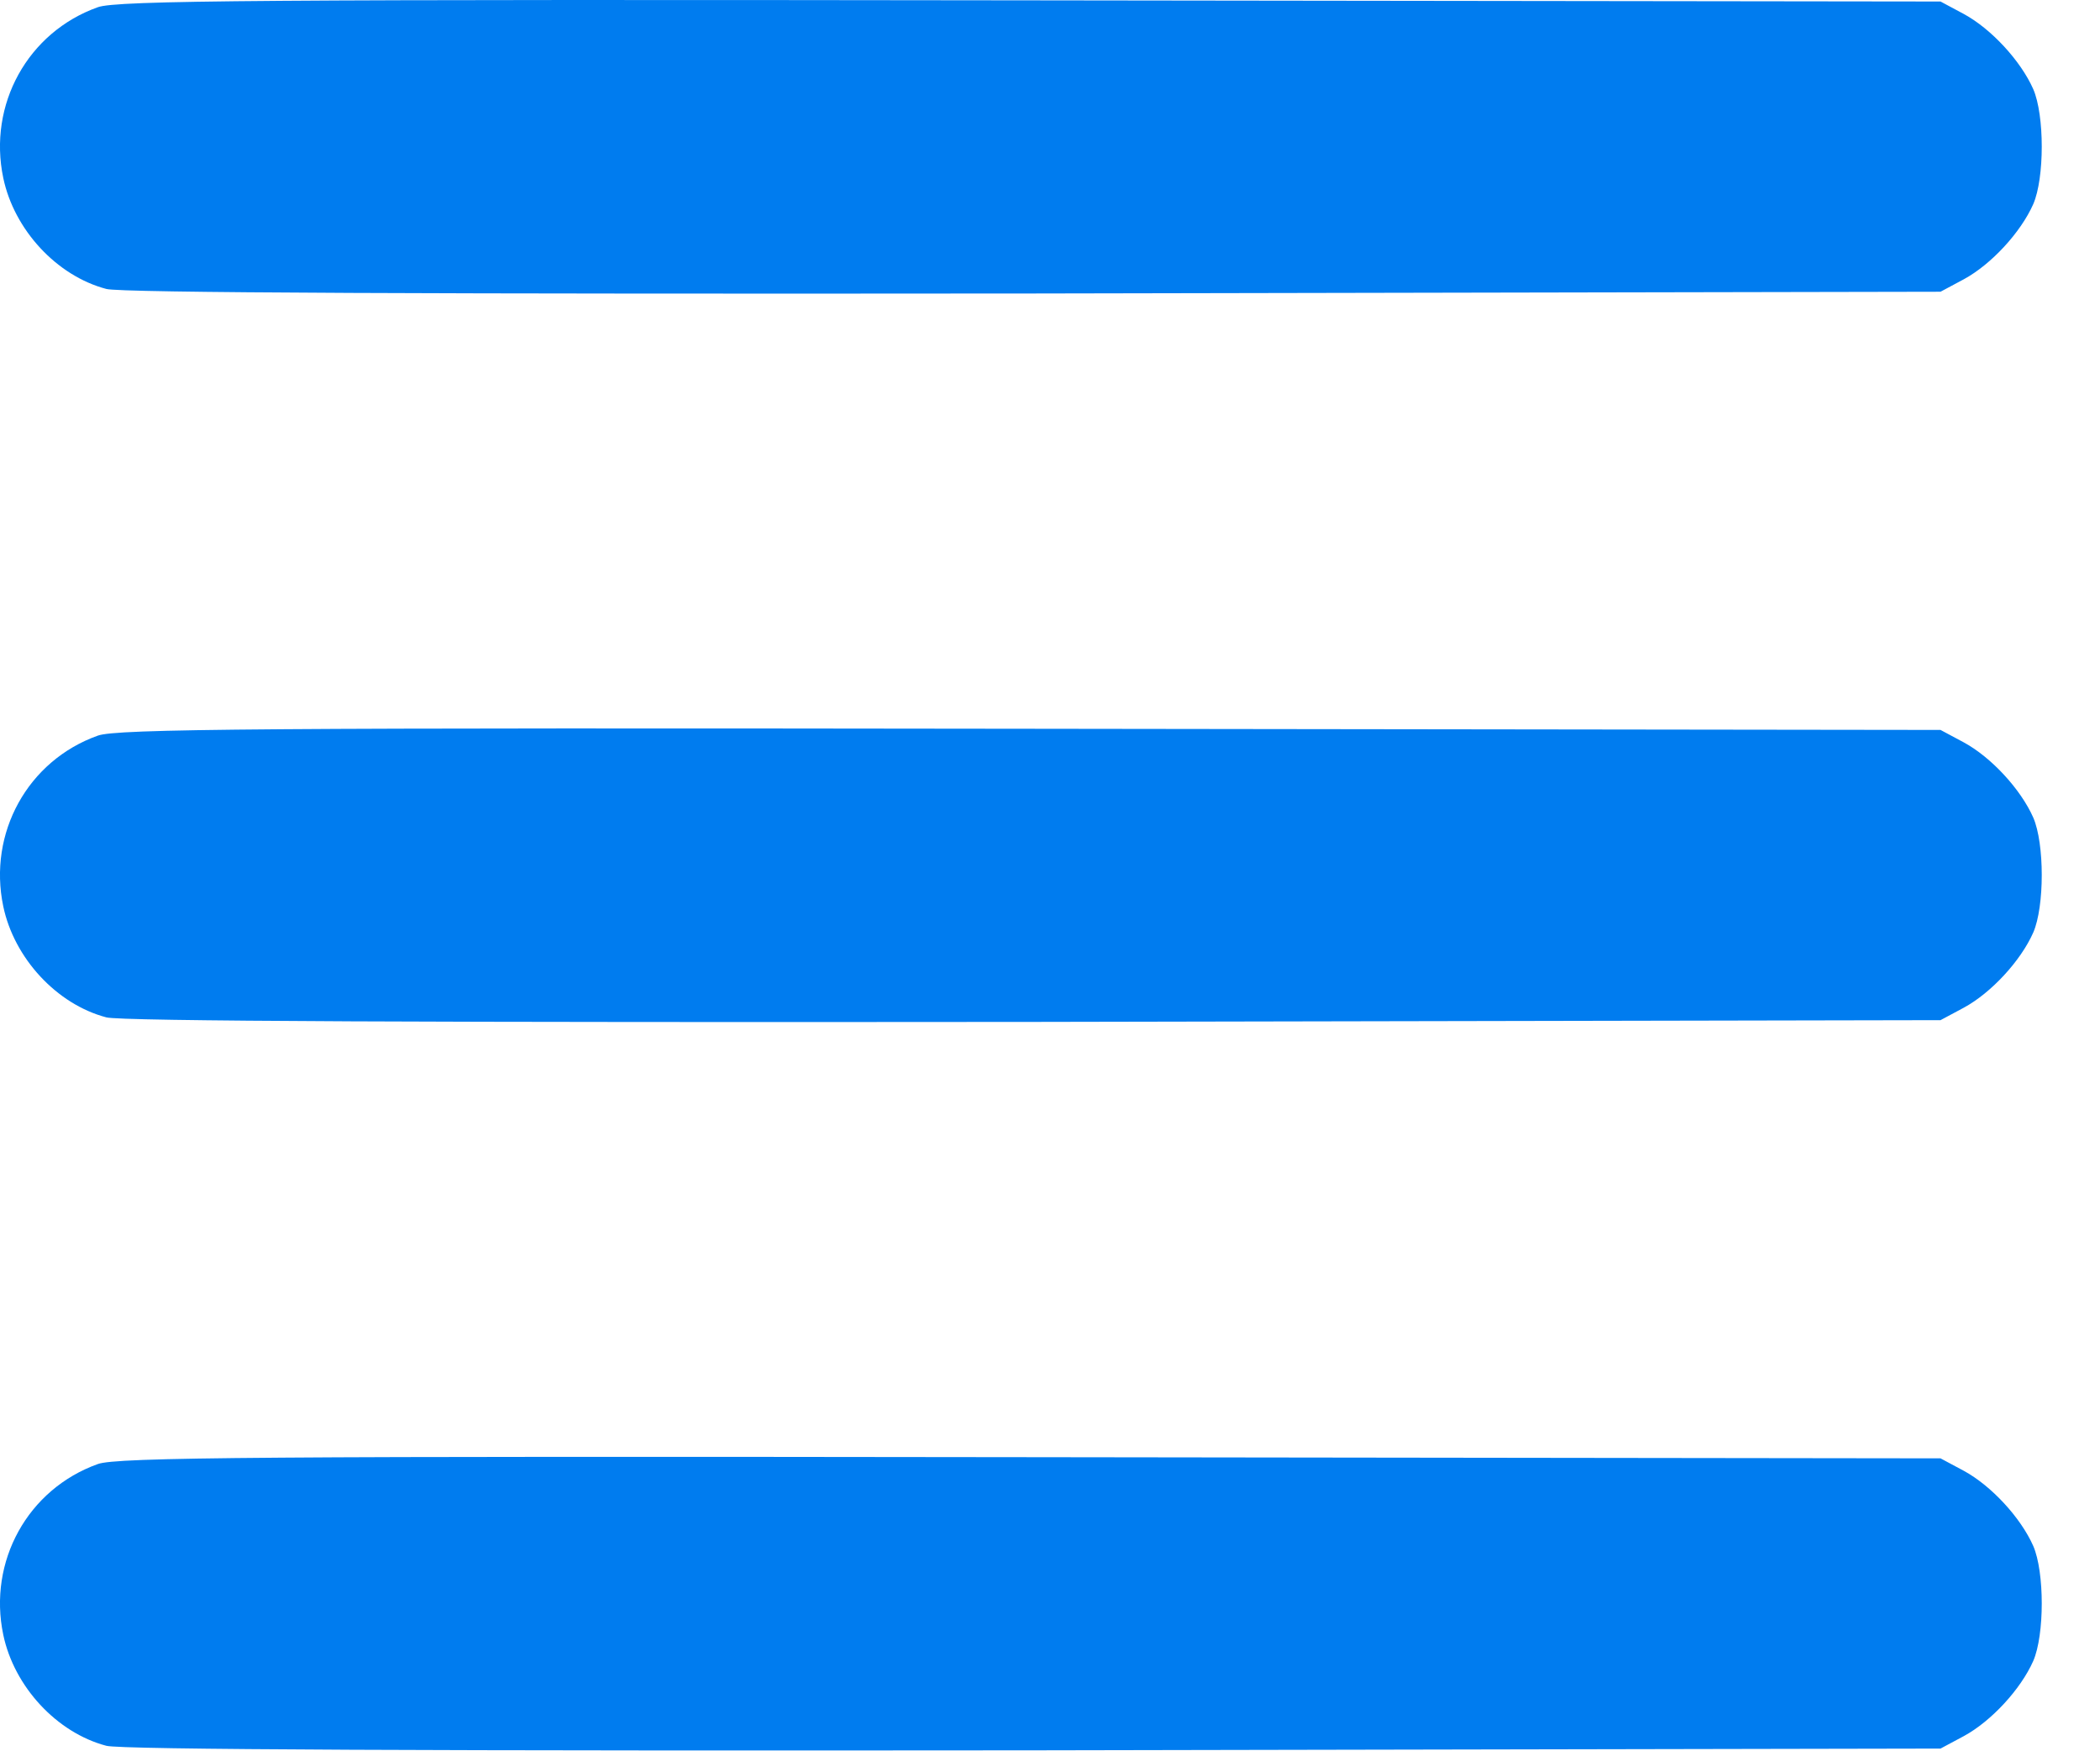
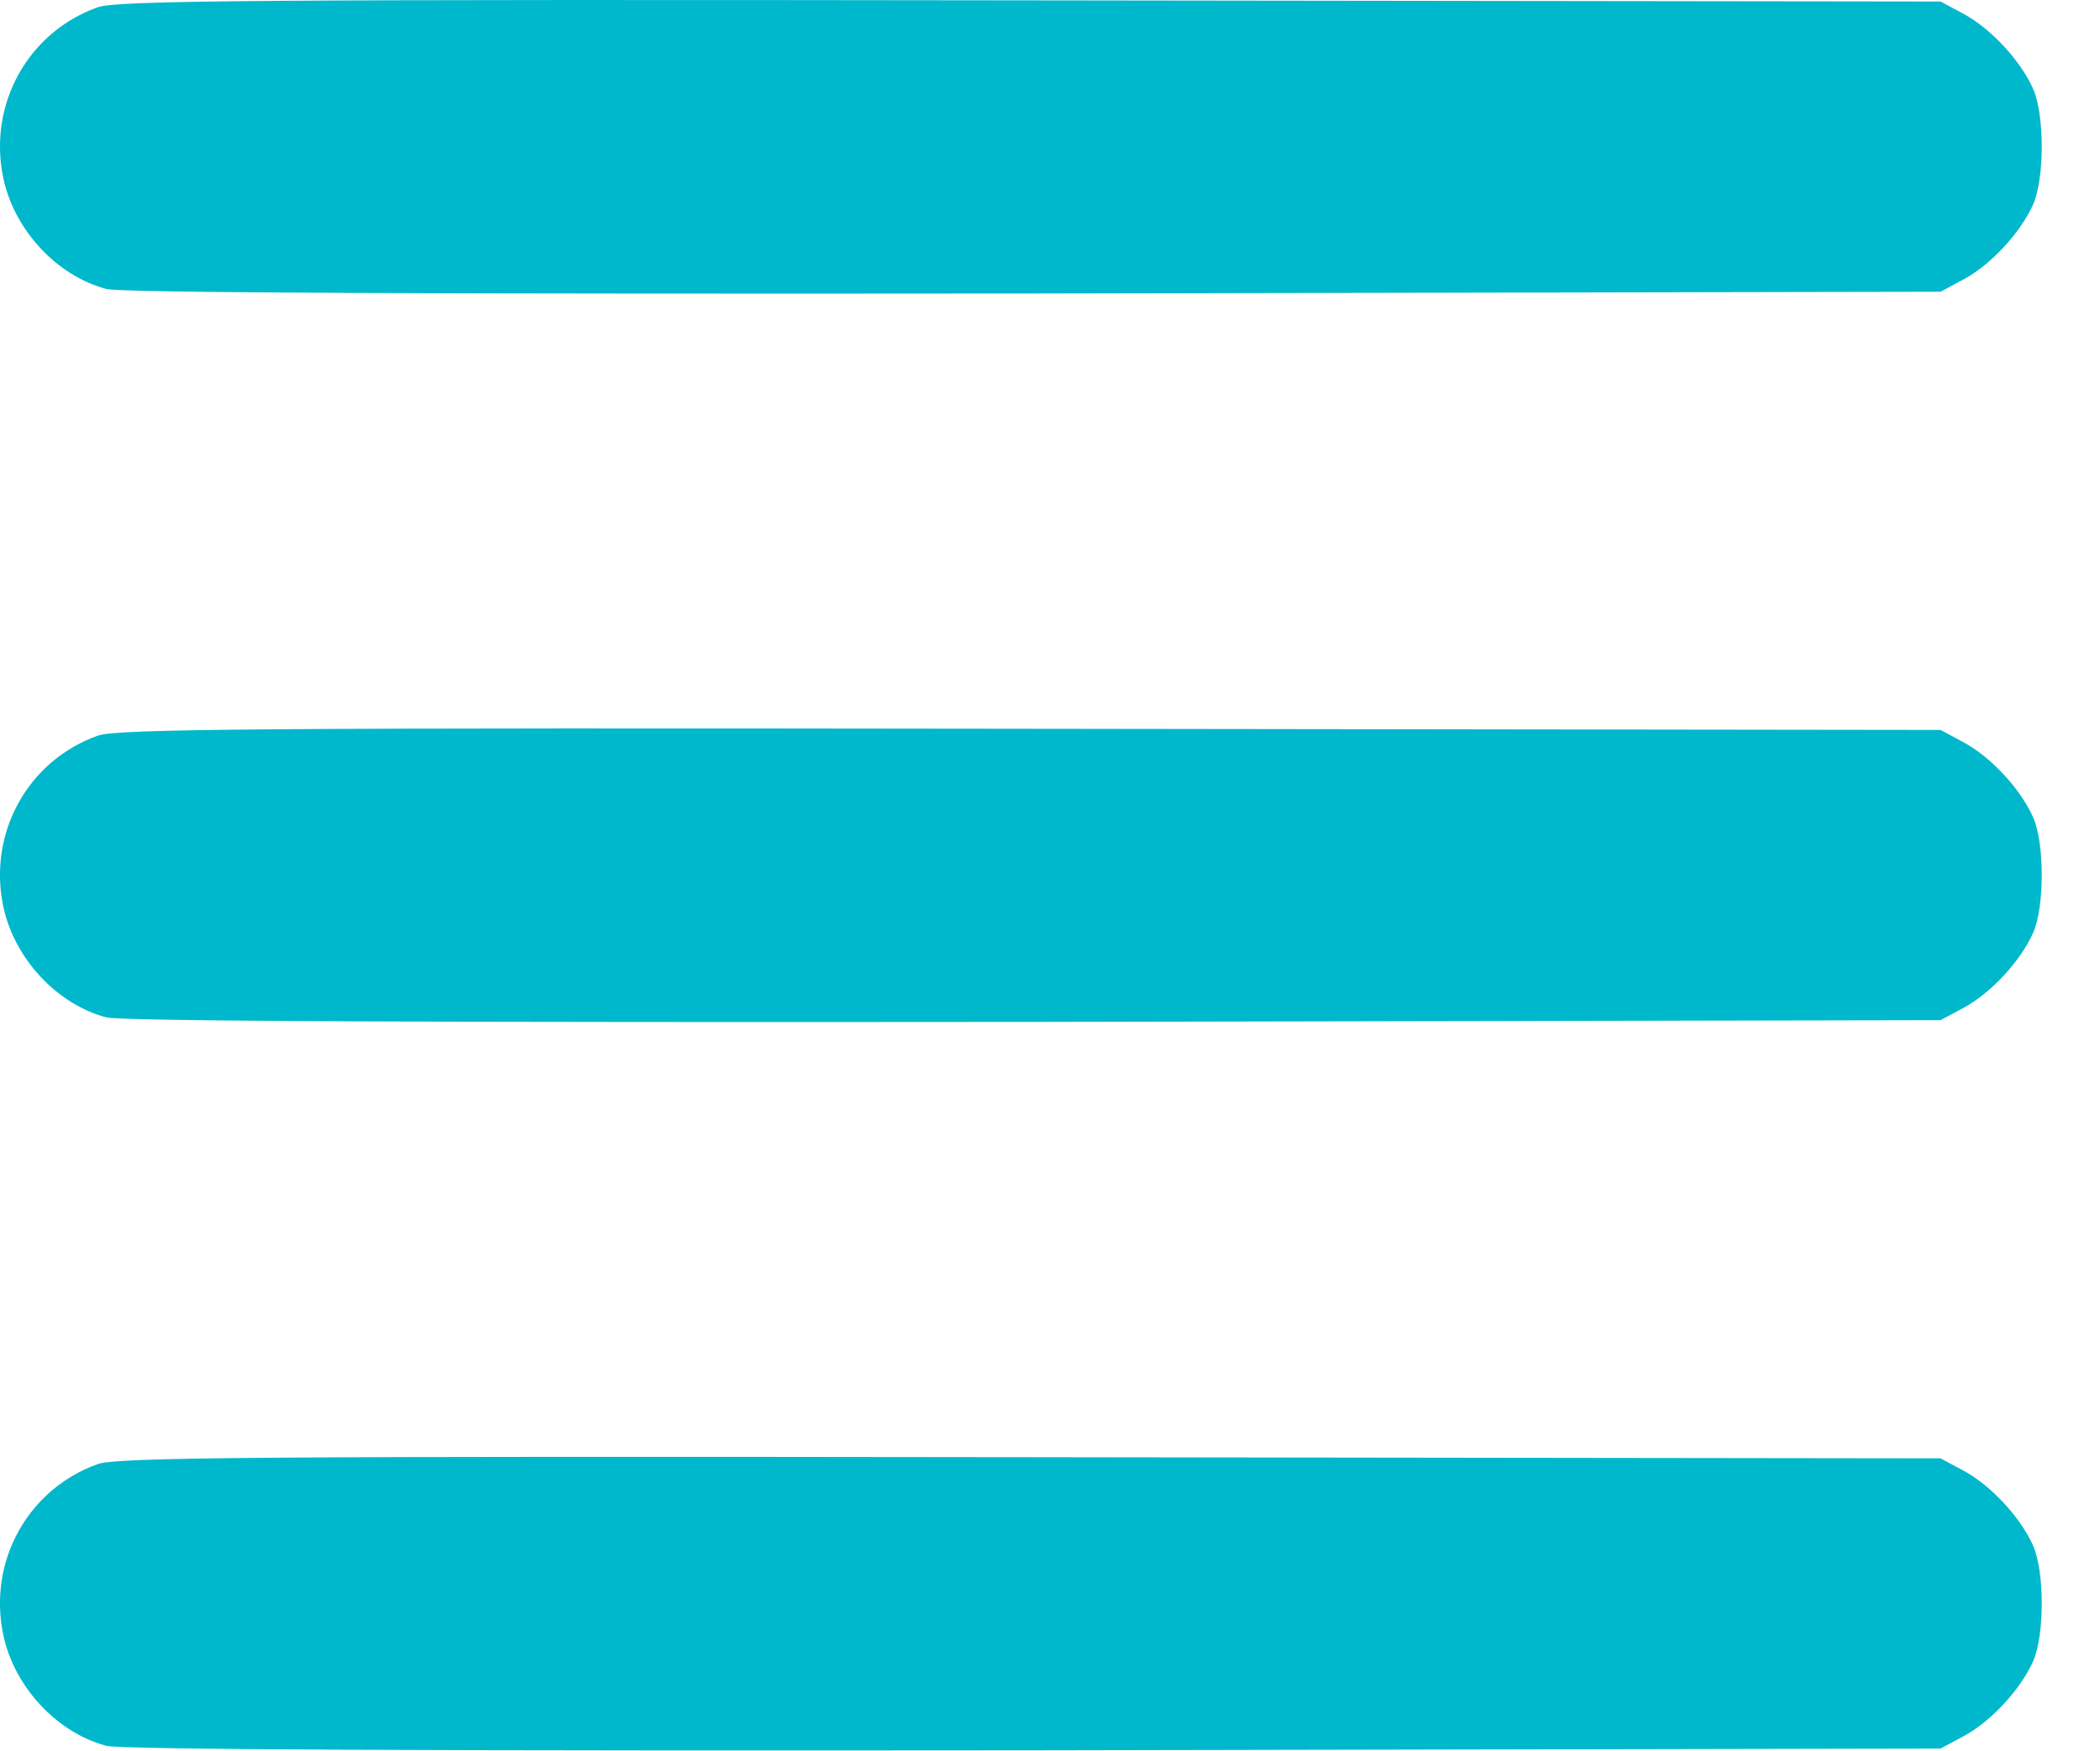
<svg xmlns="http://www.w3.org/2000/svg" width="18" height="15" viewBox="0 0 18 15" fill="none">
-   <path d="M0.838 0.062C0.238 0.276 -0.104 0.896 0.028 1.525C0.121 1.969 0.486 2.364 0.911 2.476C1.028 2.51 3.744 2.52 8.864 2.515L16.633 2.5L16.833 2.393C17.067 2.266 17.32 1.993 17.428 1.749C17.525 1.525 17.525 0.988 17.428 0.764C17.32 0.52 17.067 0.247 16.833 0.12L16.633 0.013L8.83 0.003C2.218 -0.006 0.999 0.003 0.838 0.062Z" fill="#007CEF" />
-   <path d="M0.838 6.304C0.238 6.518 -0.104 7.138 0.028 7.767C0.121 8.211 0.486 8.606 0.911 8.718C1.028 8.752 3.744 8.762 8.864 8.757L16.633 8.742L16.833 8.635C17.067 8.508 17.32 8.235 17.428 7.991C17.525 7.767 17.525 7.23 17.428 7.006C17.32 6.762 17.067 6.489 16.833 6.362L16.633 6.255L8.83 6.245C2.218 6.236 0.999 6.245 0.838 6.304Z" fill="#007CEF" />
-   <path d="M0.838 12.546C0.238 12.761 -0.104 13.38 0.028 14.009C0.121 14.453 0.486 14.848 0.911 14.96C1.028 14.994 3.744 15.004 8.864 14.999L16.633 14.984L16.833 14.877C17.067 14.75 17.32 14.477 17.428 14.233C17.525 14.009 17.525 13.472 17.428 13.248C17.32 13.004 17.067 12.731 16.833 12.604L16.633 12.497L8.83 12.487C2.218 12.478 0.999 12.487 0.838 12.546Z" fill="#007CEF" />
+   <path d="M0.838 0.062C0.238 0.276 -0.104 0.896 0.028 1.525C0.121 1.969 0.486 2.364 0.911 2.476C1.028 2.51 3.744 2.52 8.864 2.515L16.633 2.5L16.833 2.393C17.067 2.266 17.32 1.993 17.428 1.749C17.525 1.525 17.525 0.988 17.428 0.764C17.32 0.52 17.067 0.247 16.833 0.12L16.633 0.013L8.83 0.003C2.218 -0.006 0.999 0.003 0.838 0.062Z" fill="#00B8CC" />
+   <path d="M0.838 6.304C0.238 6.518 -0.104 7.138 0.028 7.767C0.121 8.211 0.486 8.606 0.911 8.718C1.028 8.752 3.744 8.762 8.864 8.757L16.633 8.742L16.833 8.635C17.067 8.508 17.32 8.235 17.428 7.991C17.525 7.767 17.525 7.23 17.428 7.006C17.32 6.762 17.067 6.489 16.833 6.362L16.633 6.255L8.83 6.245C2.218 6.236 0.999 6.245 0.838 6.304Z" fill="#00B8CC" />
+   <path d="M0.838 12.546C0.238 12.761 -0.104 13.38 0.028 14.009C0.121 14.453 0.486 14.848 0.911 14.96C1.028 14.994 3.744 15.004 8.864 14.999L16.633 14.984L16.833 14.877C17.067 14.75 17.32 14.477 17.428 14.233C17.525 14.009 17.525 13.472 17.428 13.248C17.32 13.004 17.067 12.731 16.833 12.604L16.633 12.497L8.83 12.487C2.218 12.478 0.999 12.487 0.838 12.546Z" fill="#00B8CC" />
</svg>
